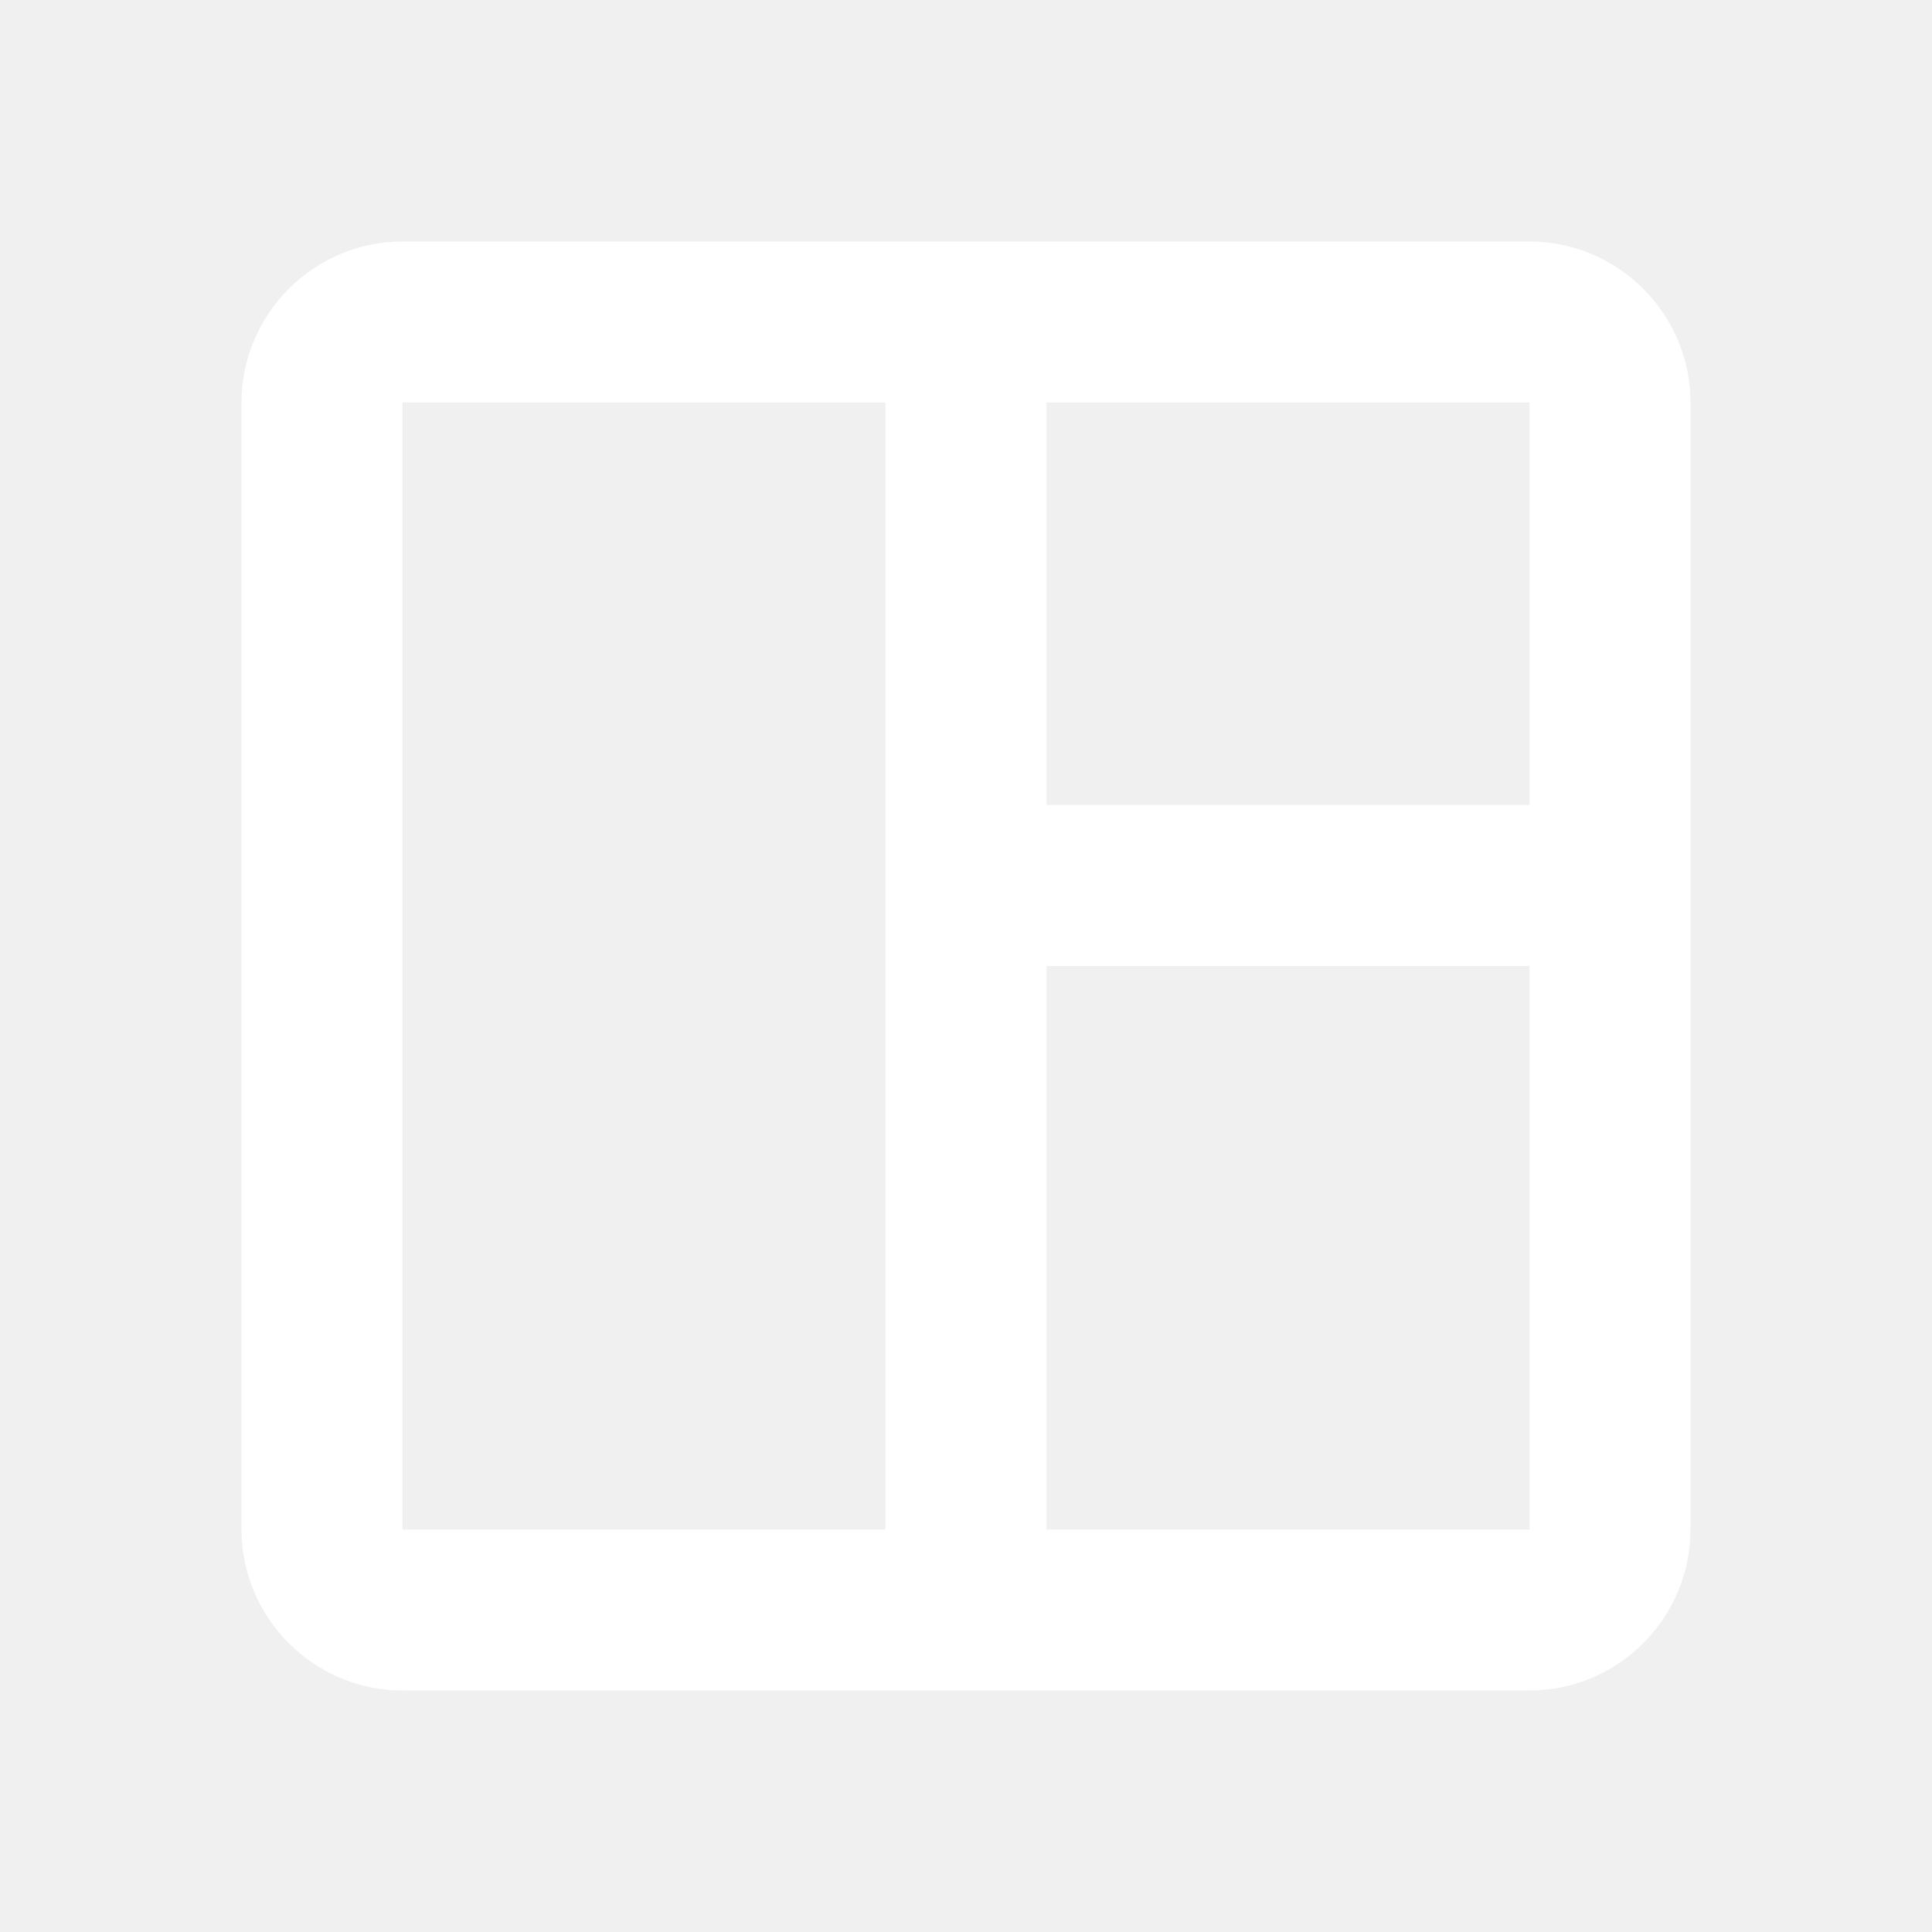
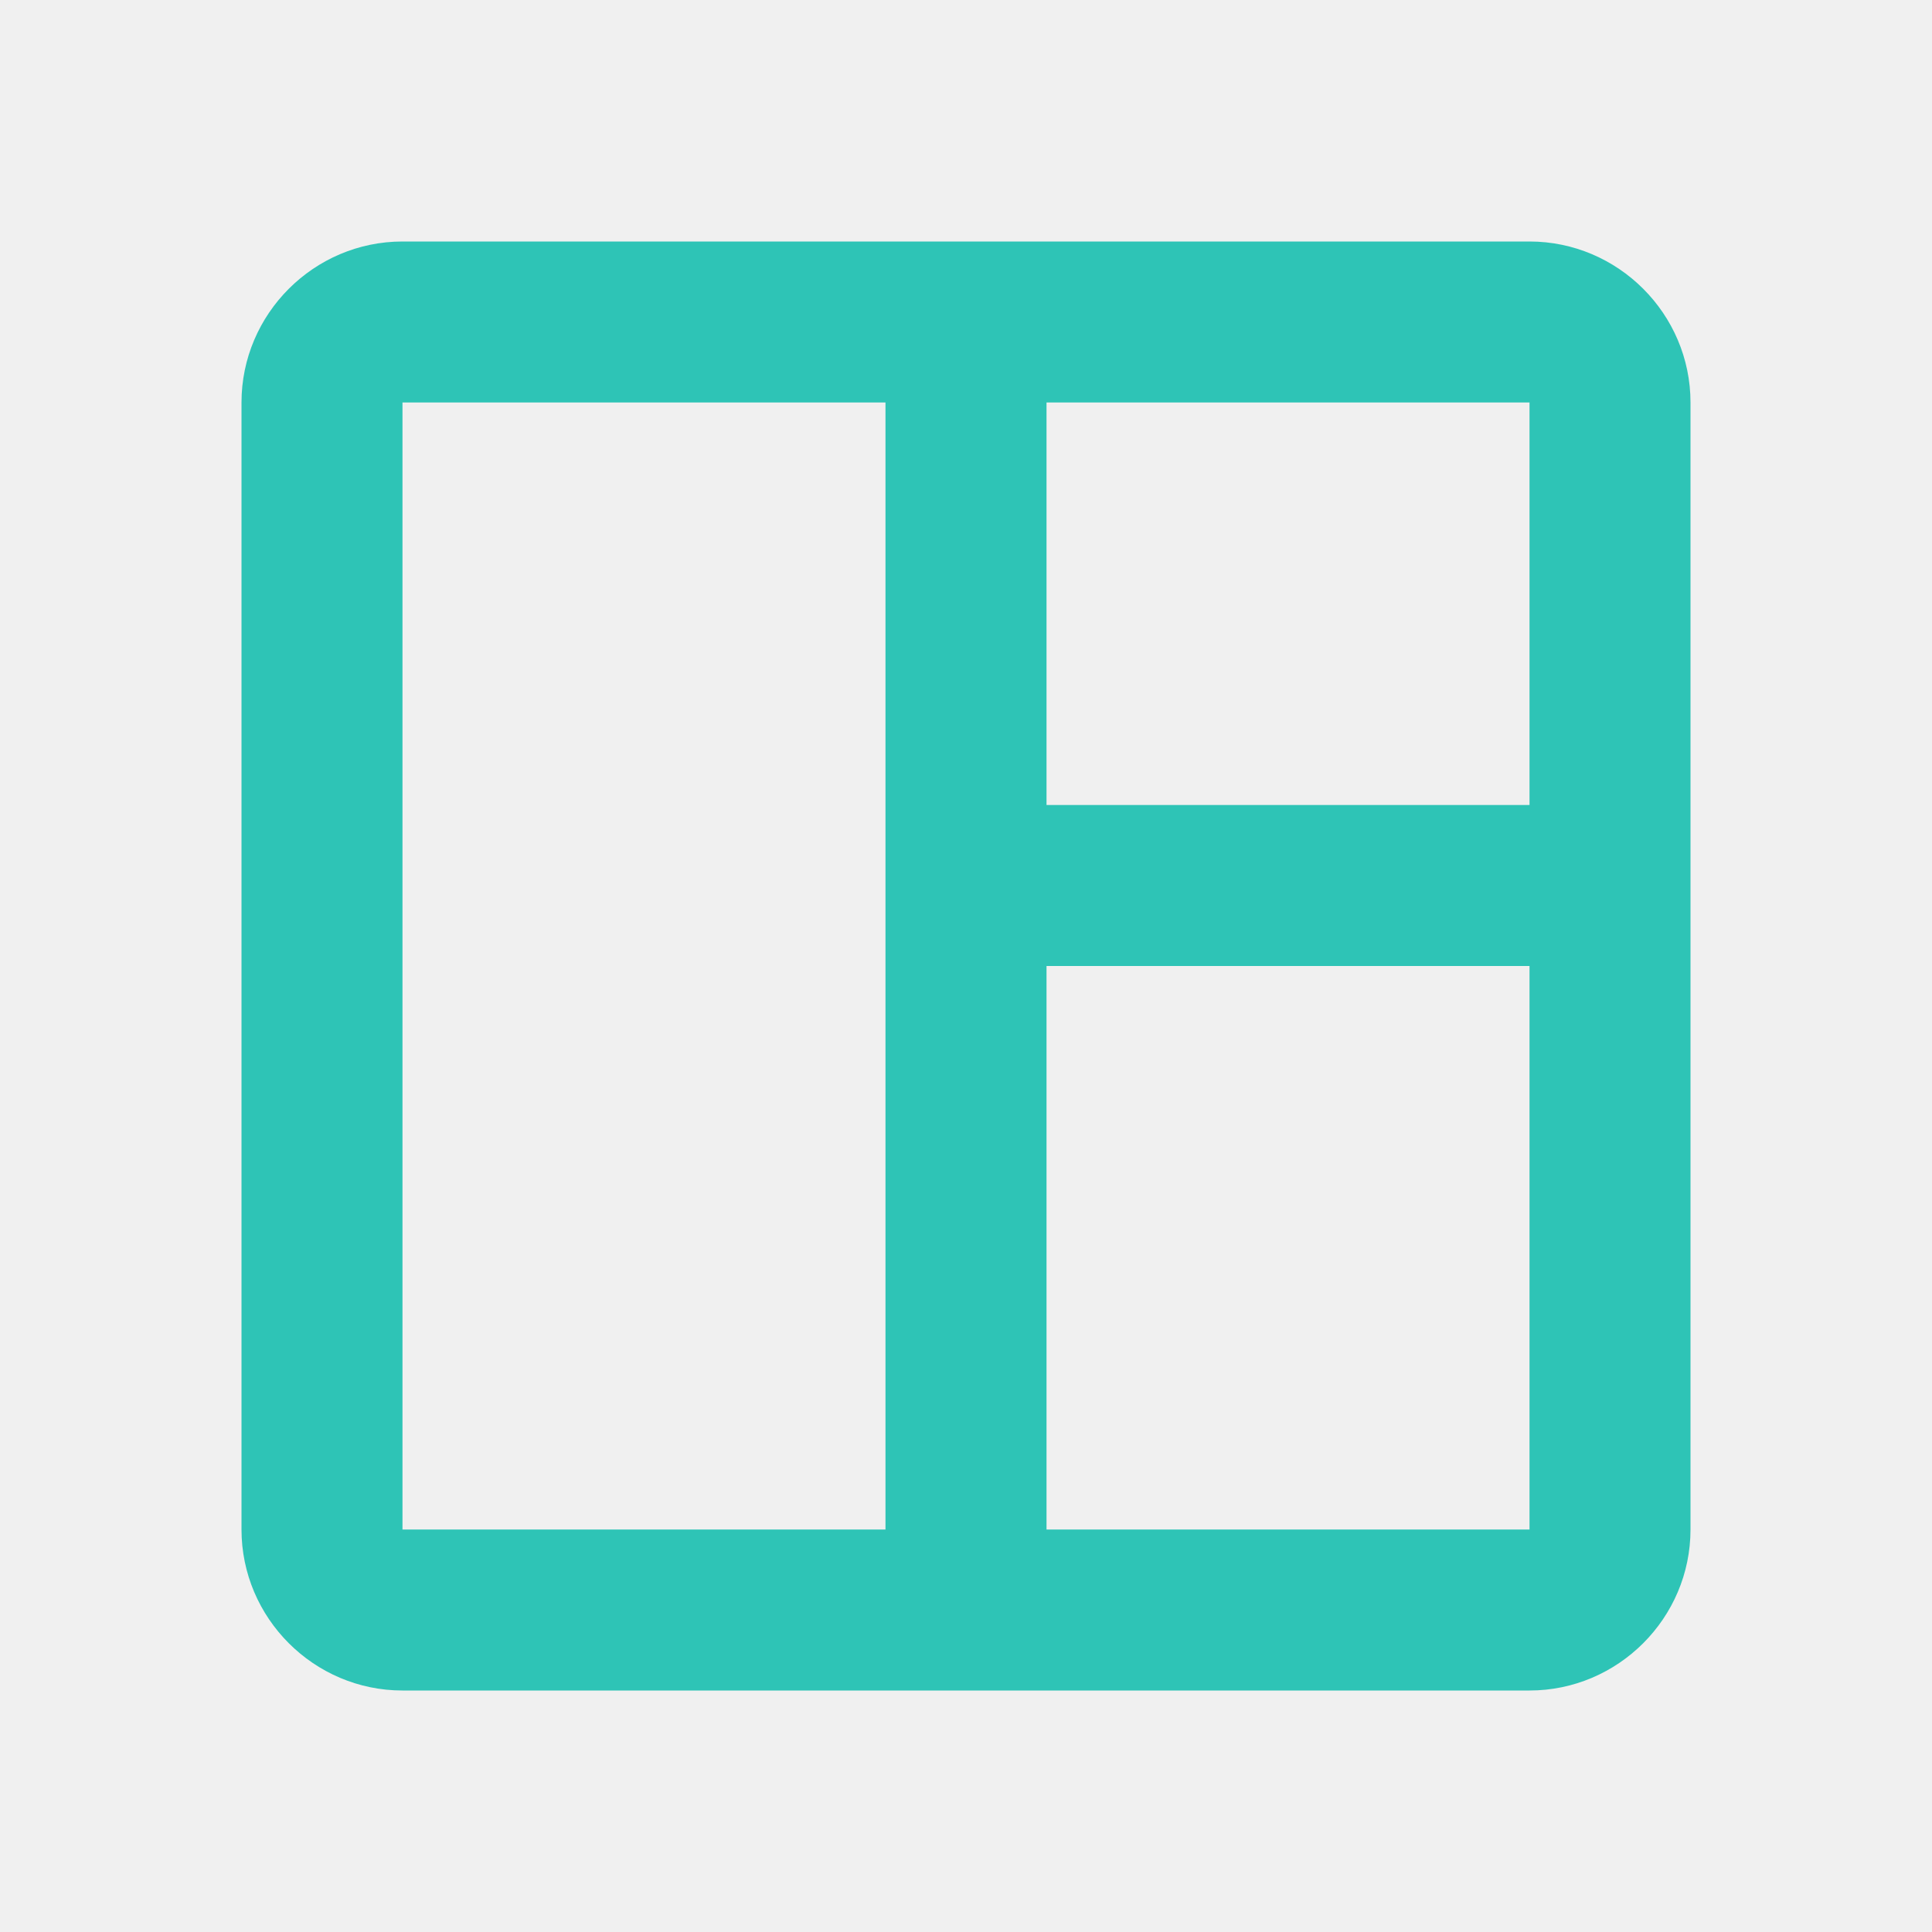
<svg xmlns="http://www.w3.org/2000/svg" width="34" height="34" viewBox="0 0 34 34" fill="none">
-   <path d="M26.917 4.25H7.083C5.525 4.25 4.25 5.525 4.25 7.083V26.917C4.25 28.475 5.525 29.75 7.083 29.75H26.917C28.475 29.75 29.75 28.475 29.75 26.917V7.083C29.75 5.525 28.475 4.25 26.917 4.25ZM7.083 26.917V7.083H15.583V26.917H7.083ZM26.917 26.917H18.417V17H26.917V26.917ZM26.917 14.167H18.417V7.083H26.917V14.167Z" fill="white" />
+   <path d="M26.917 4.25H7.083C5.525 4.25 4.25 5.525 4.25 7.083V26.917C4.25 28.475 5.525 29.75 7.083 29.75H26.917C28.475 29.75 29.75 28.475 29.75 26.917V7.083C29.75 5.525 28.475 4.25 26.917 4.25ZM7.083 26.917V7.083H15.583V26.917H7.083ZM26.917 26.917H18.417V17H26.917V26.917ZM26.917 14.167H18.417V7.083H26.917V14.167Z" fill="#2EC4B6" />
</svg>
